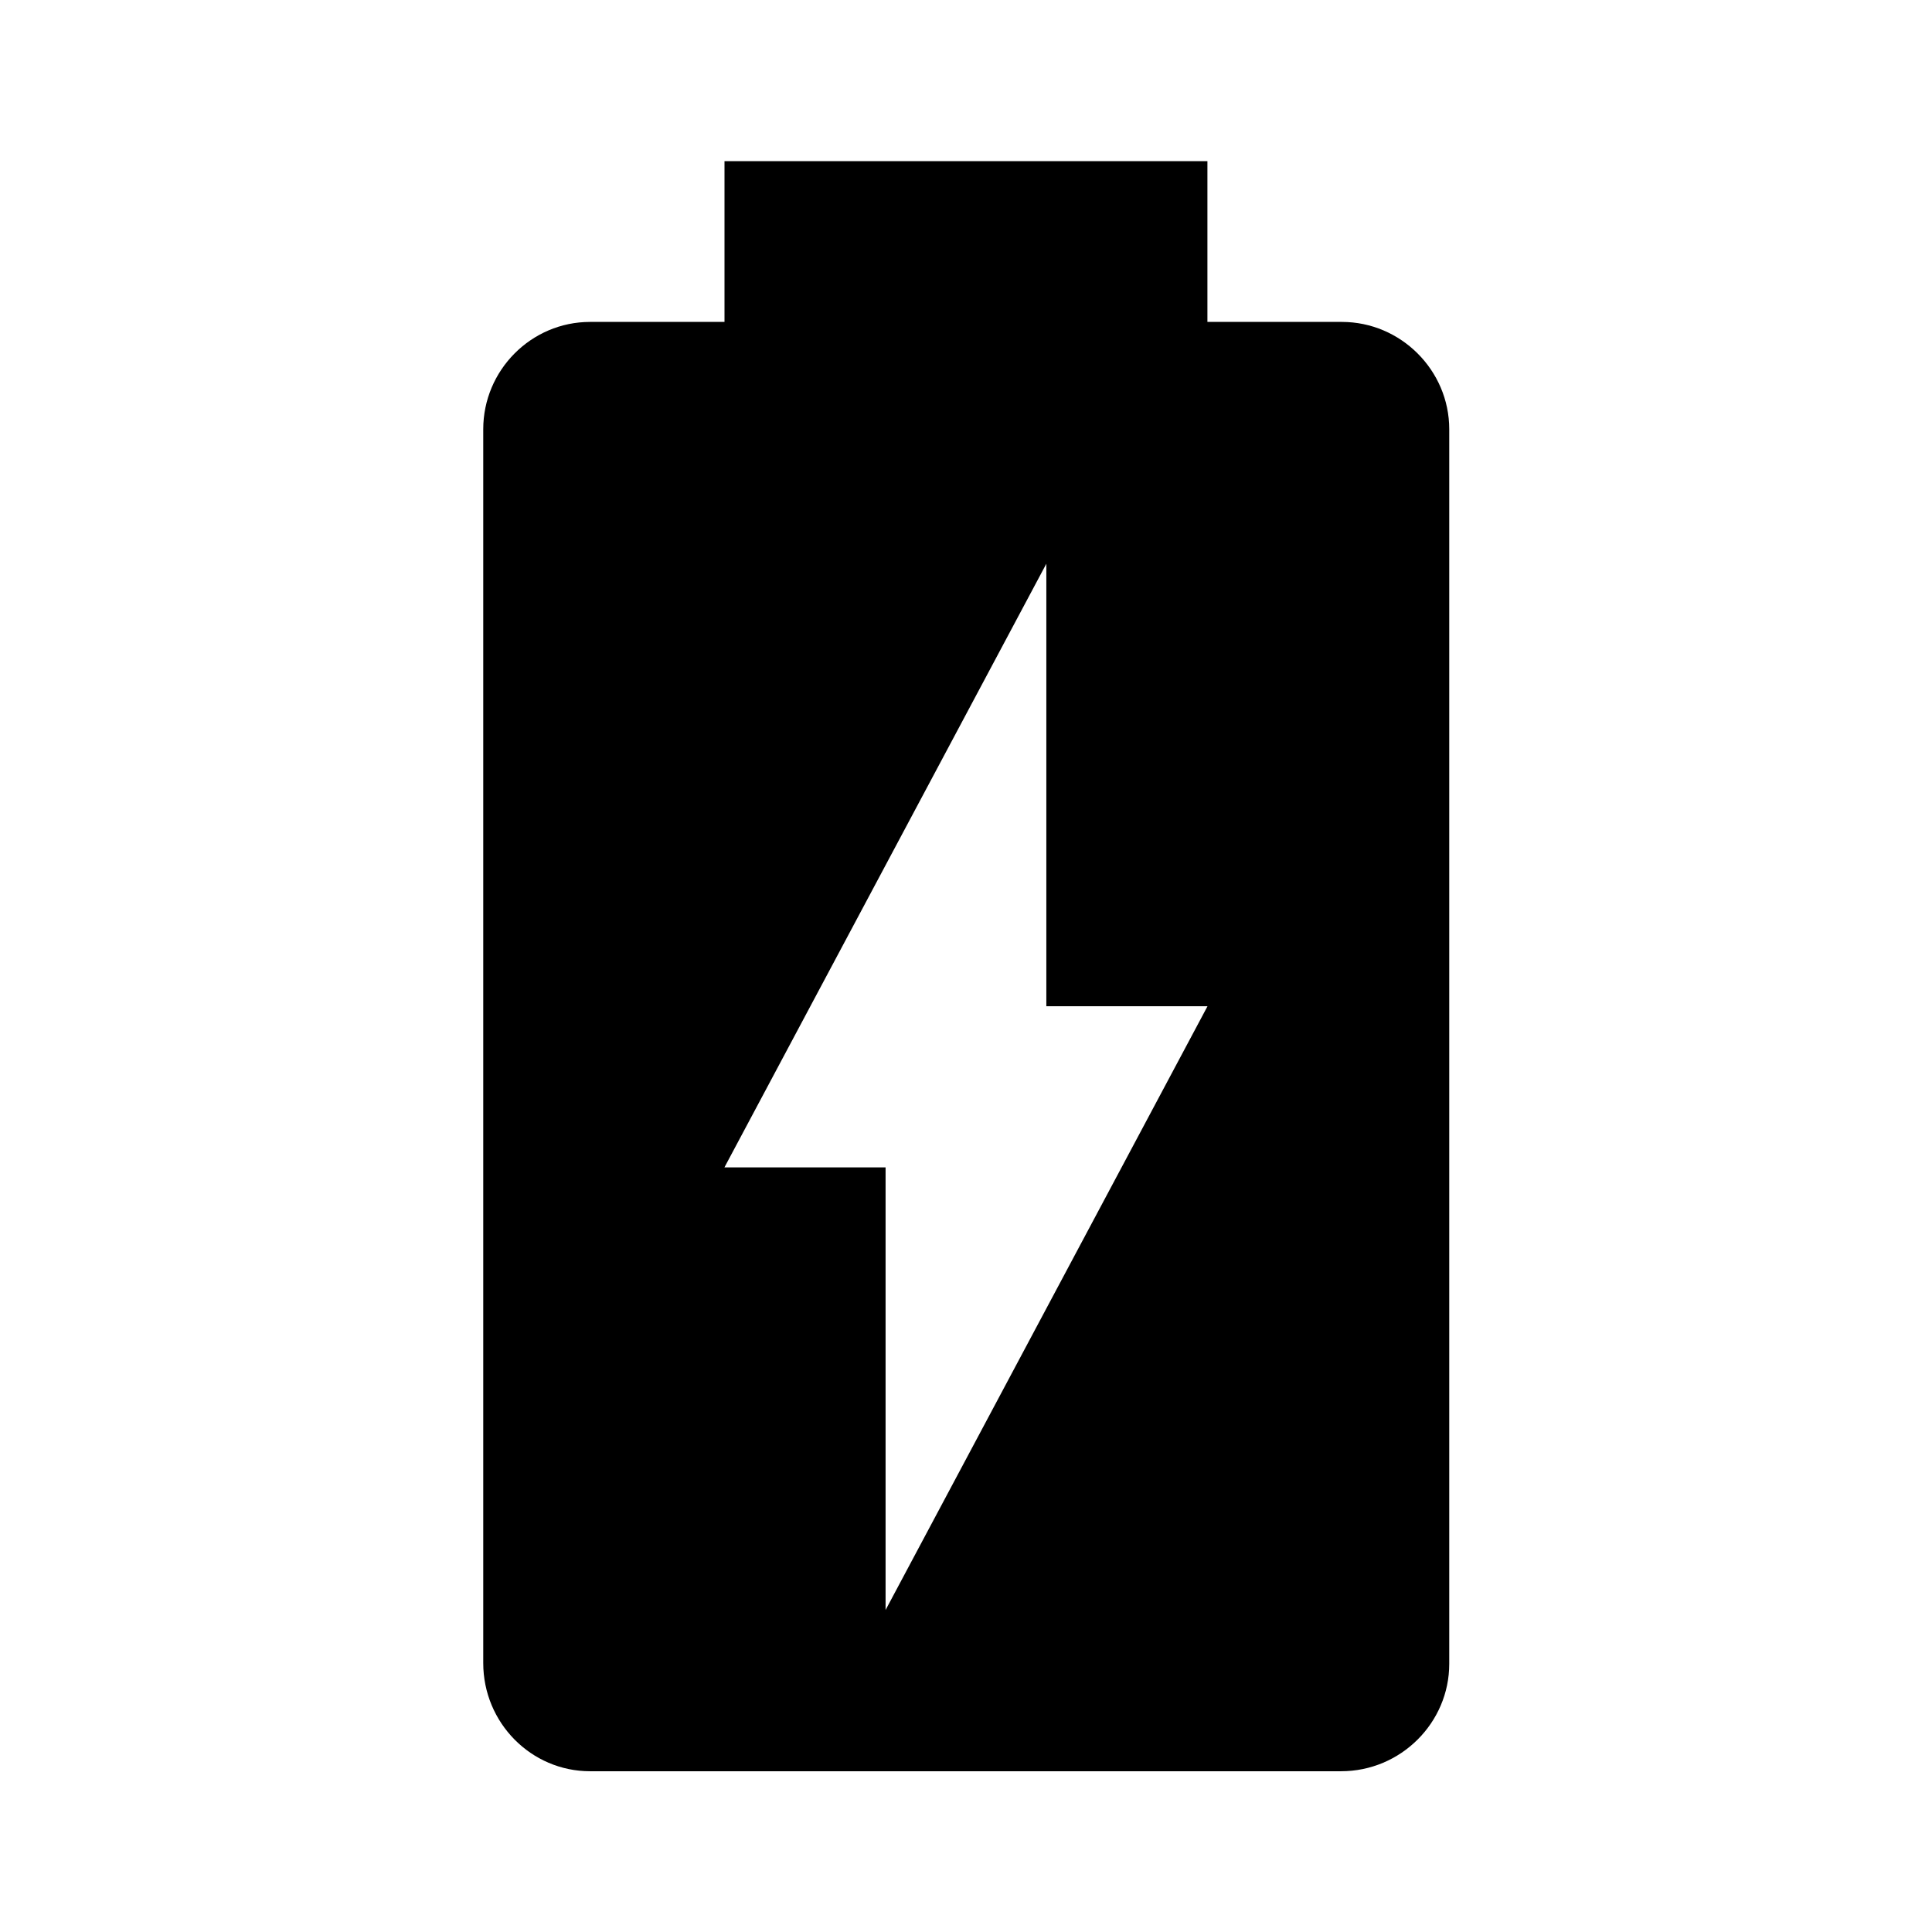
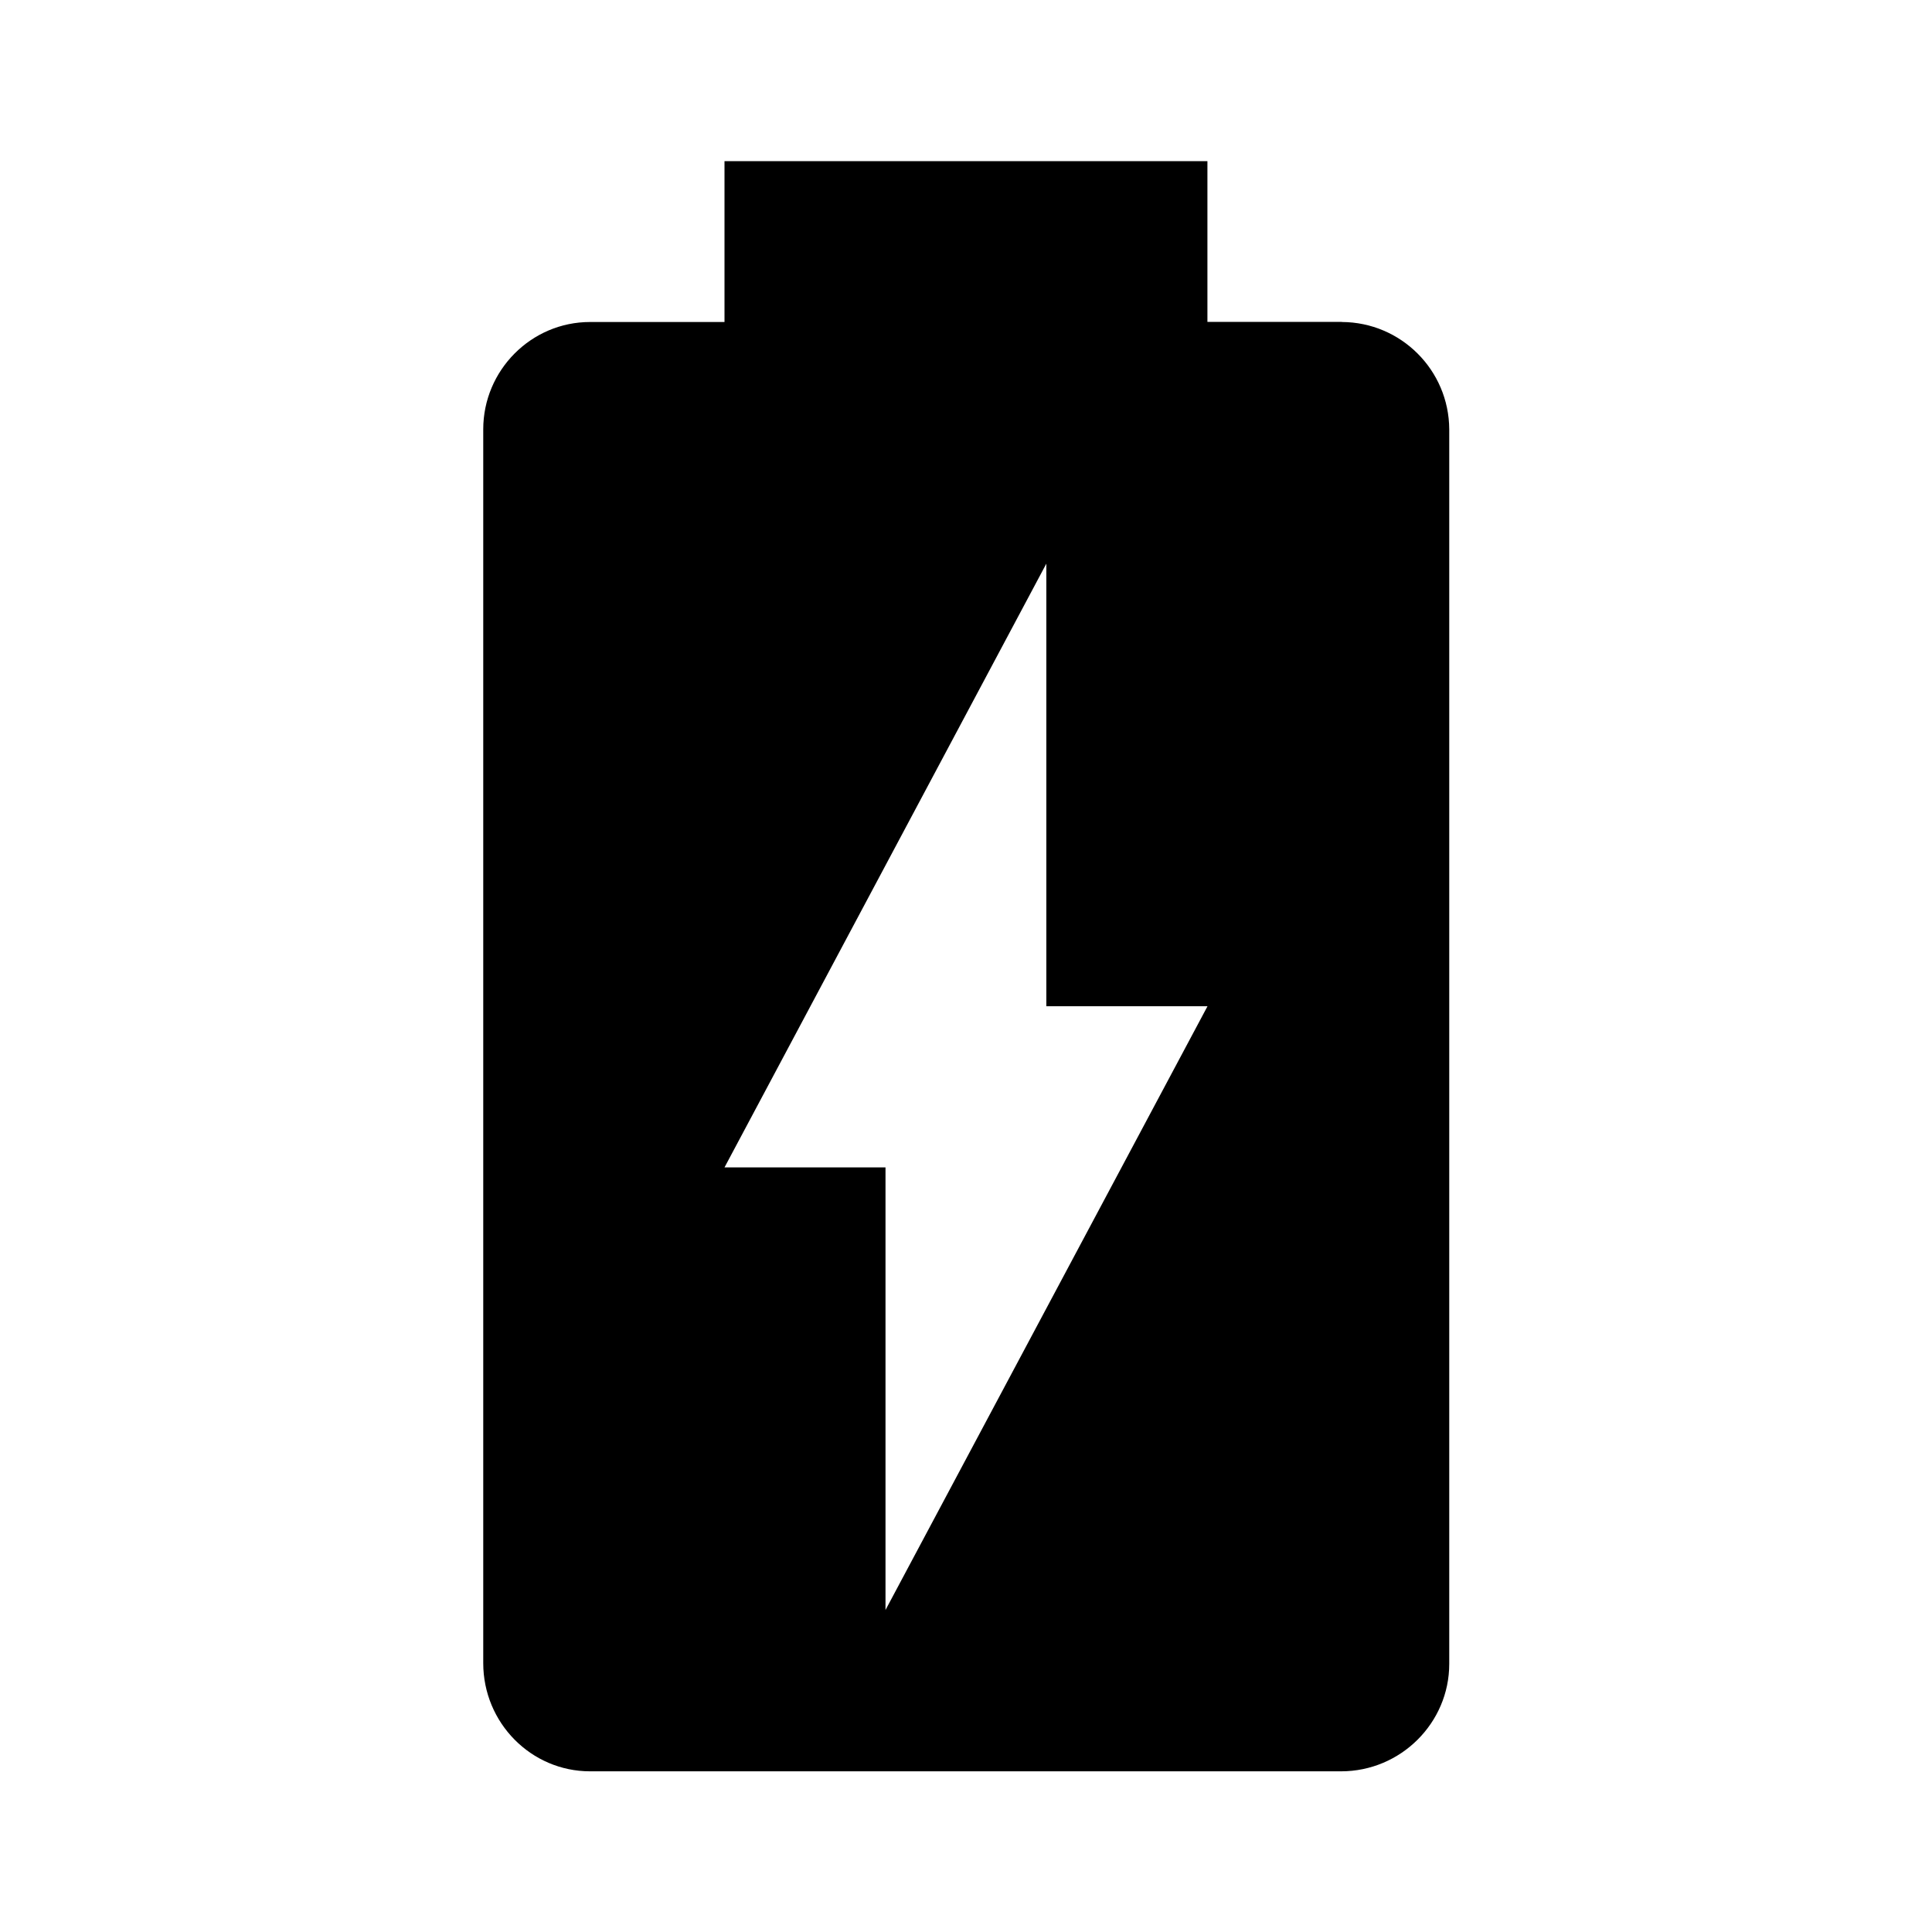
- <svg xmlns="http://www.w3.org/2000/svg" version="1.1" baseProfile="full" width="240" height="240" viewBox="0 0 24.00 24.00" enable-background="new 0 0 24.00 24.00" xml:space="preserve">
-   <path fill="#000000FFF" fill-opacity="1" stroke-width="0.2" stroke-linejoin="round" d="M 16.669,3.999L 14.999,3.999L 14.999,2.002L 9,2.002L 9,3.999L 7.33,3.999C 6.598,3.999 6.003,4.6 6.003,5.332L 6.003,20.659C 6.003,21.401 6.598,22.003 7.33,22.003L 16.659,22.003C 17.401,22.003 18.003,21.401 18.003,20.669L 18.003,5.332C 18.003,4.6 17.401,3.999 16.669,3.999 Z M 11.001,20L 11.001,14.502L 8.999,14.502L 12.998,7.003L 12.998,12.5L 15,12.5" />
+ <svg xmlns="http://www.w3.org/2000/svg" baseProfile="full" width="240" height="240" viewBox="0 0 24 24" xml:space="preserve">
+   <path fill="#000000FFF" d="M16.669 3.999h-1.67V2.002H9V4H7.33c-.732 0-1.327.601-1.327 1.333V20.66c0 .742.595 1.344 1.327 1.344h9.329c.742 0 1.344-.602 1.344-1.334V5.332A1.34 1.34 0 0 0 16.669 4zM11 20v-5.498H9l3.998-7.5V12.5H15" />
</svg>
